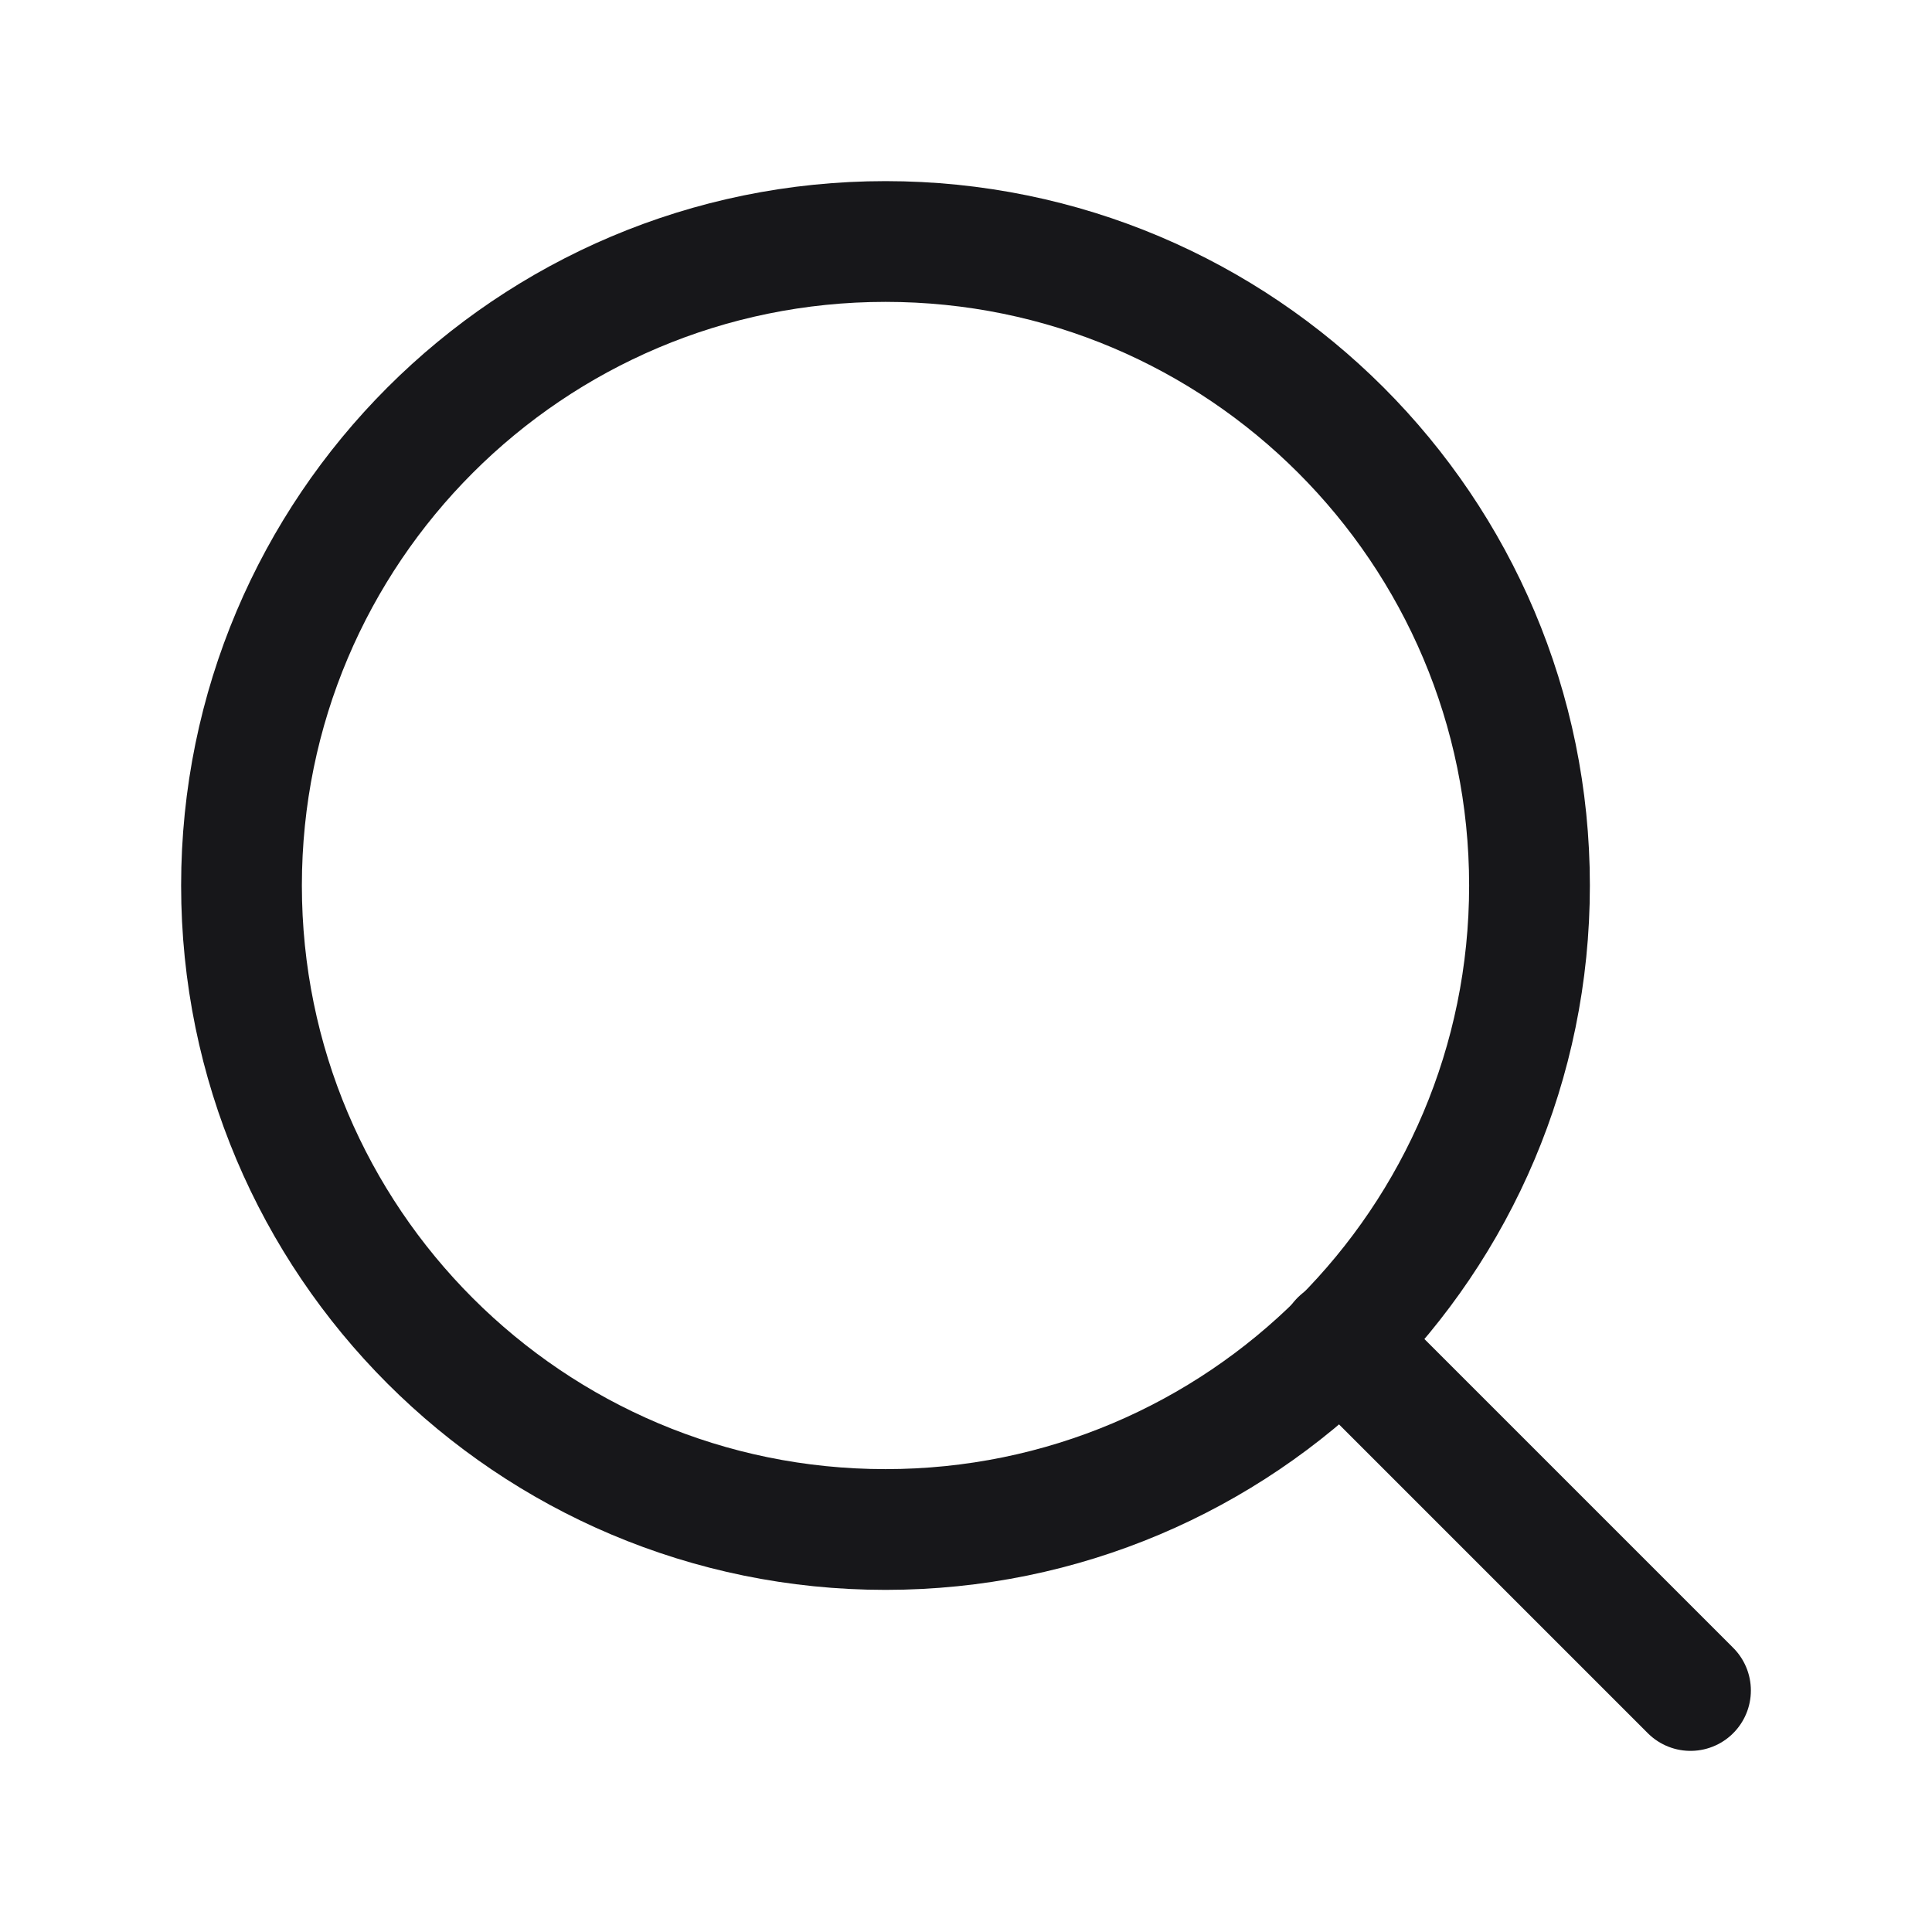
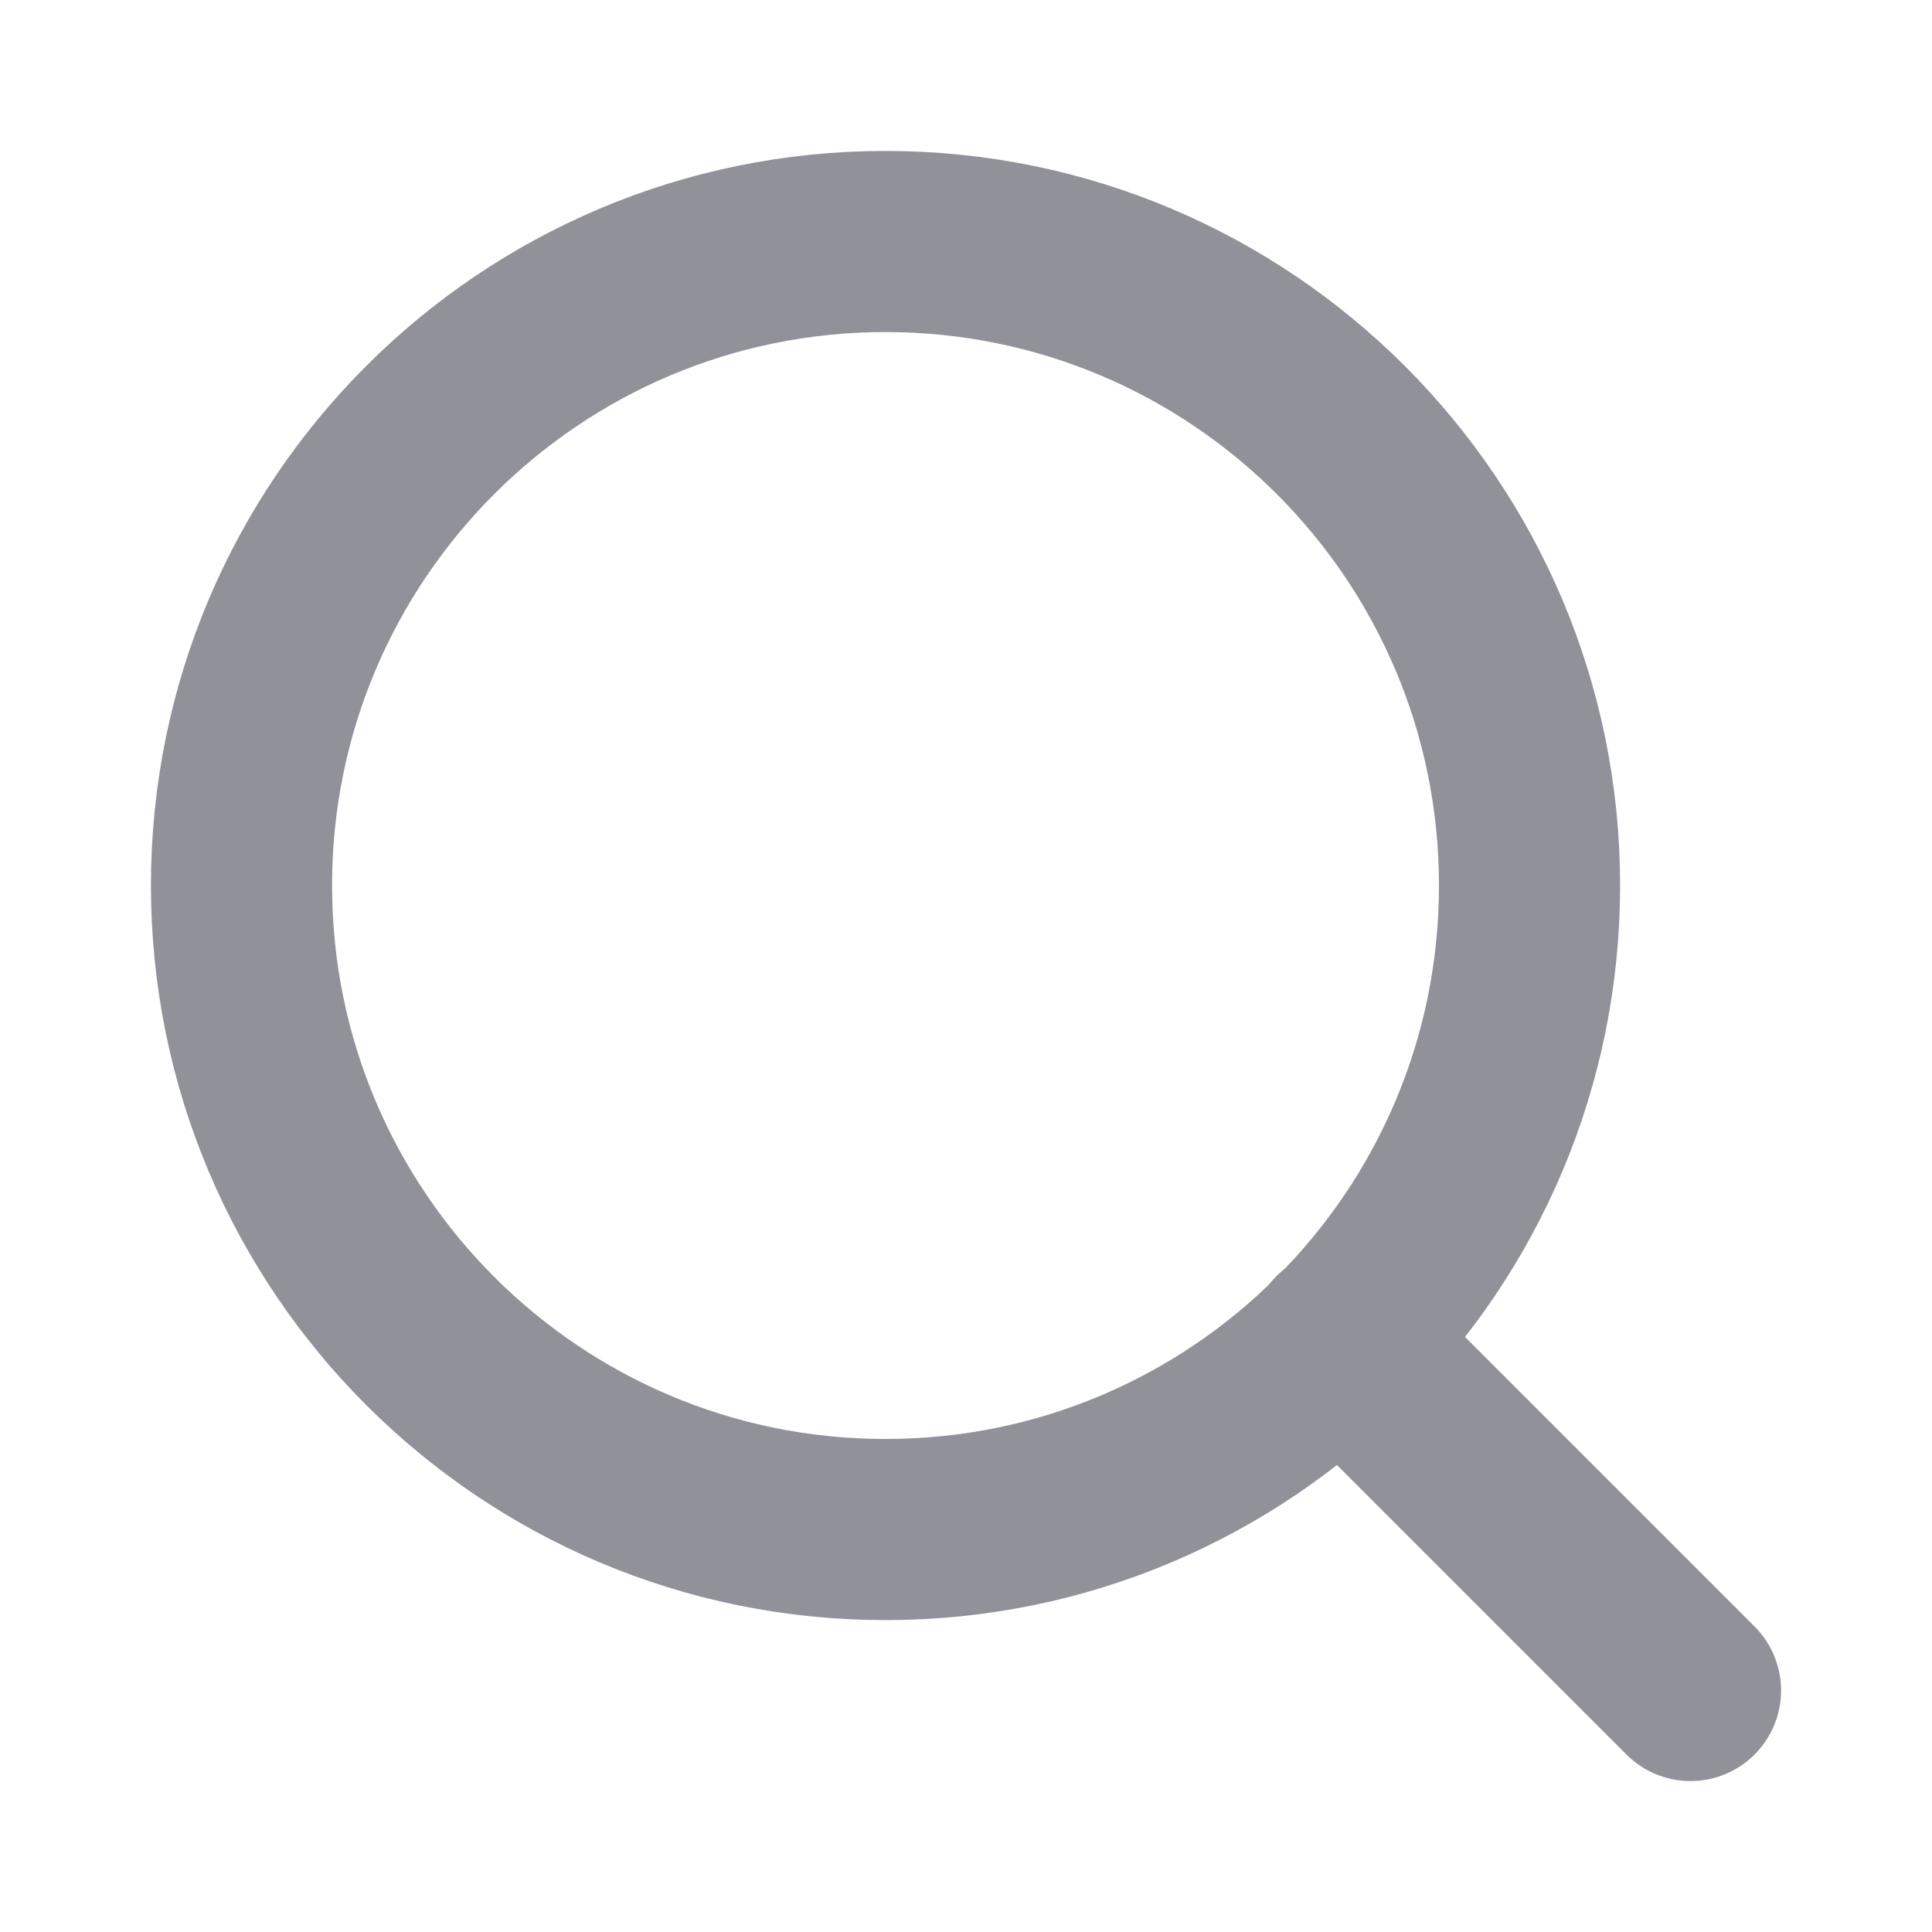
- <svg xmlns="http://www.w3.org/2000/svg" width="24" height="24" viewBox="0 0 24 24" fill="none">
-   <path d="M11 19C15.418 19 19 15.418 19 11C19 6.582 15.418 3 11 3C6.582 3 3 6.582 3 11C3 15.418 6.582 19 11 19Z" stroke="#17171A" stroke-width="1.5" stroke-linecap="round" stroke-linejoin="round" />
-   <path d="M21 21L16.65 16.65" stroke="#17171A" stroke-width="1.5" stroke-linecap="round" stroke-linejoin="round" />
+ <svg xmlns="http://www.w3.org/2000/svg" width="16" height="16" viewBox="0 0 16 16" fill="none">
+   <path d="M7.333 12.667C10.279 12.667 12.667 10.279 12.667 7.333C12.667 4.388 10.279 2 7.333 2C4.388 2 2 4.388 2 7.333C2 10.279 4.388 12.667 7.333 12.667Z" stroke="#919199" stroke-width="1.5" stroke-linecap="round" stroke-linejoin="round" />
+   <path d="M14 14L11.1 11.1" stroke="#919199" stroke-width="1.5" stroke-linecap="round" stroke-linejoin="round" />
</svg>
